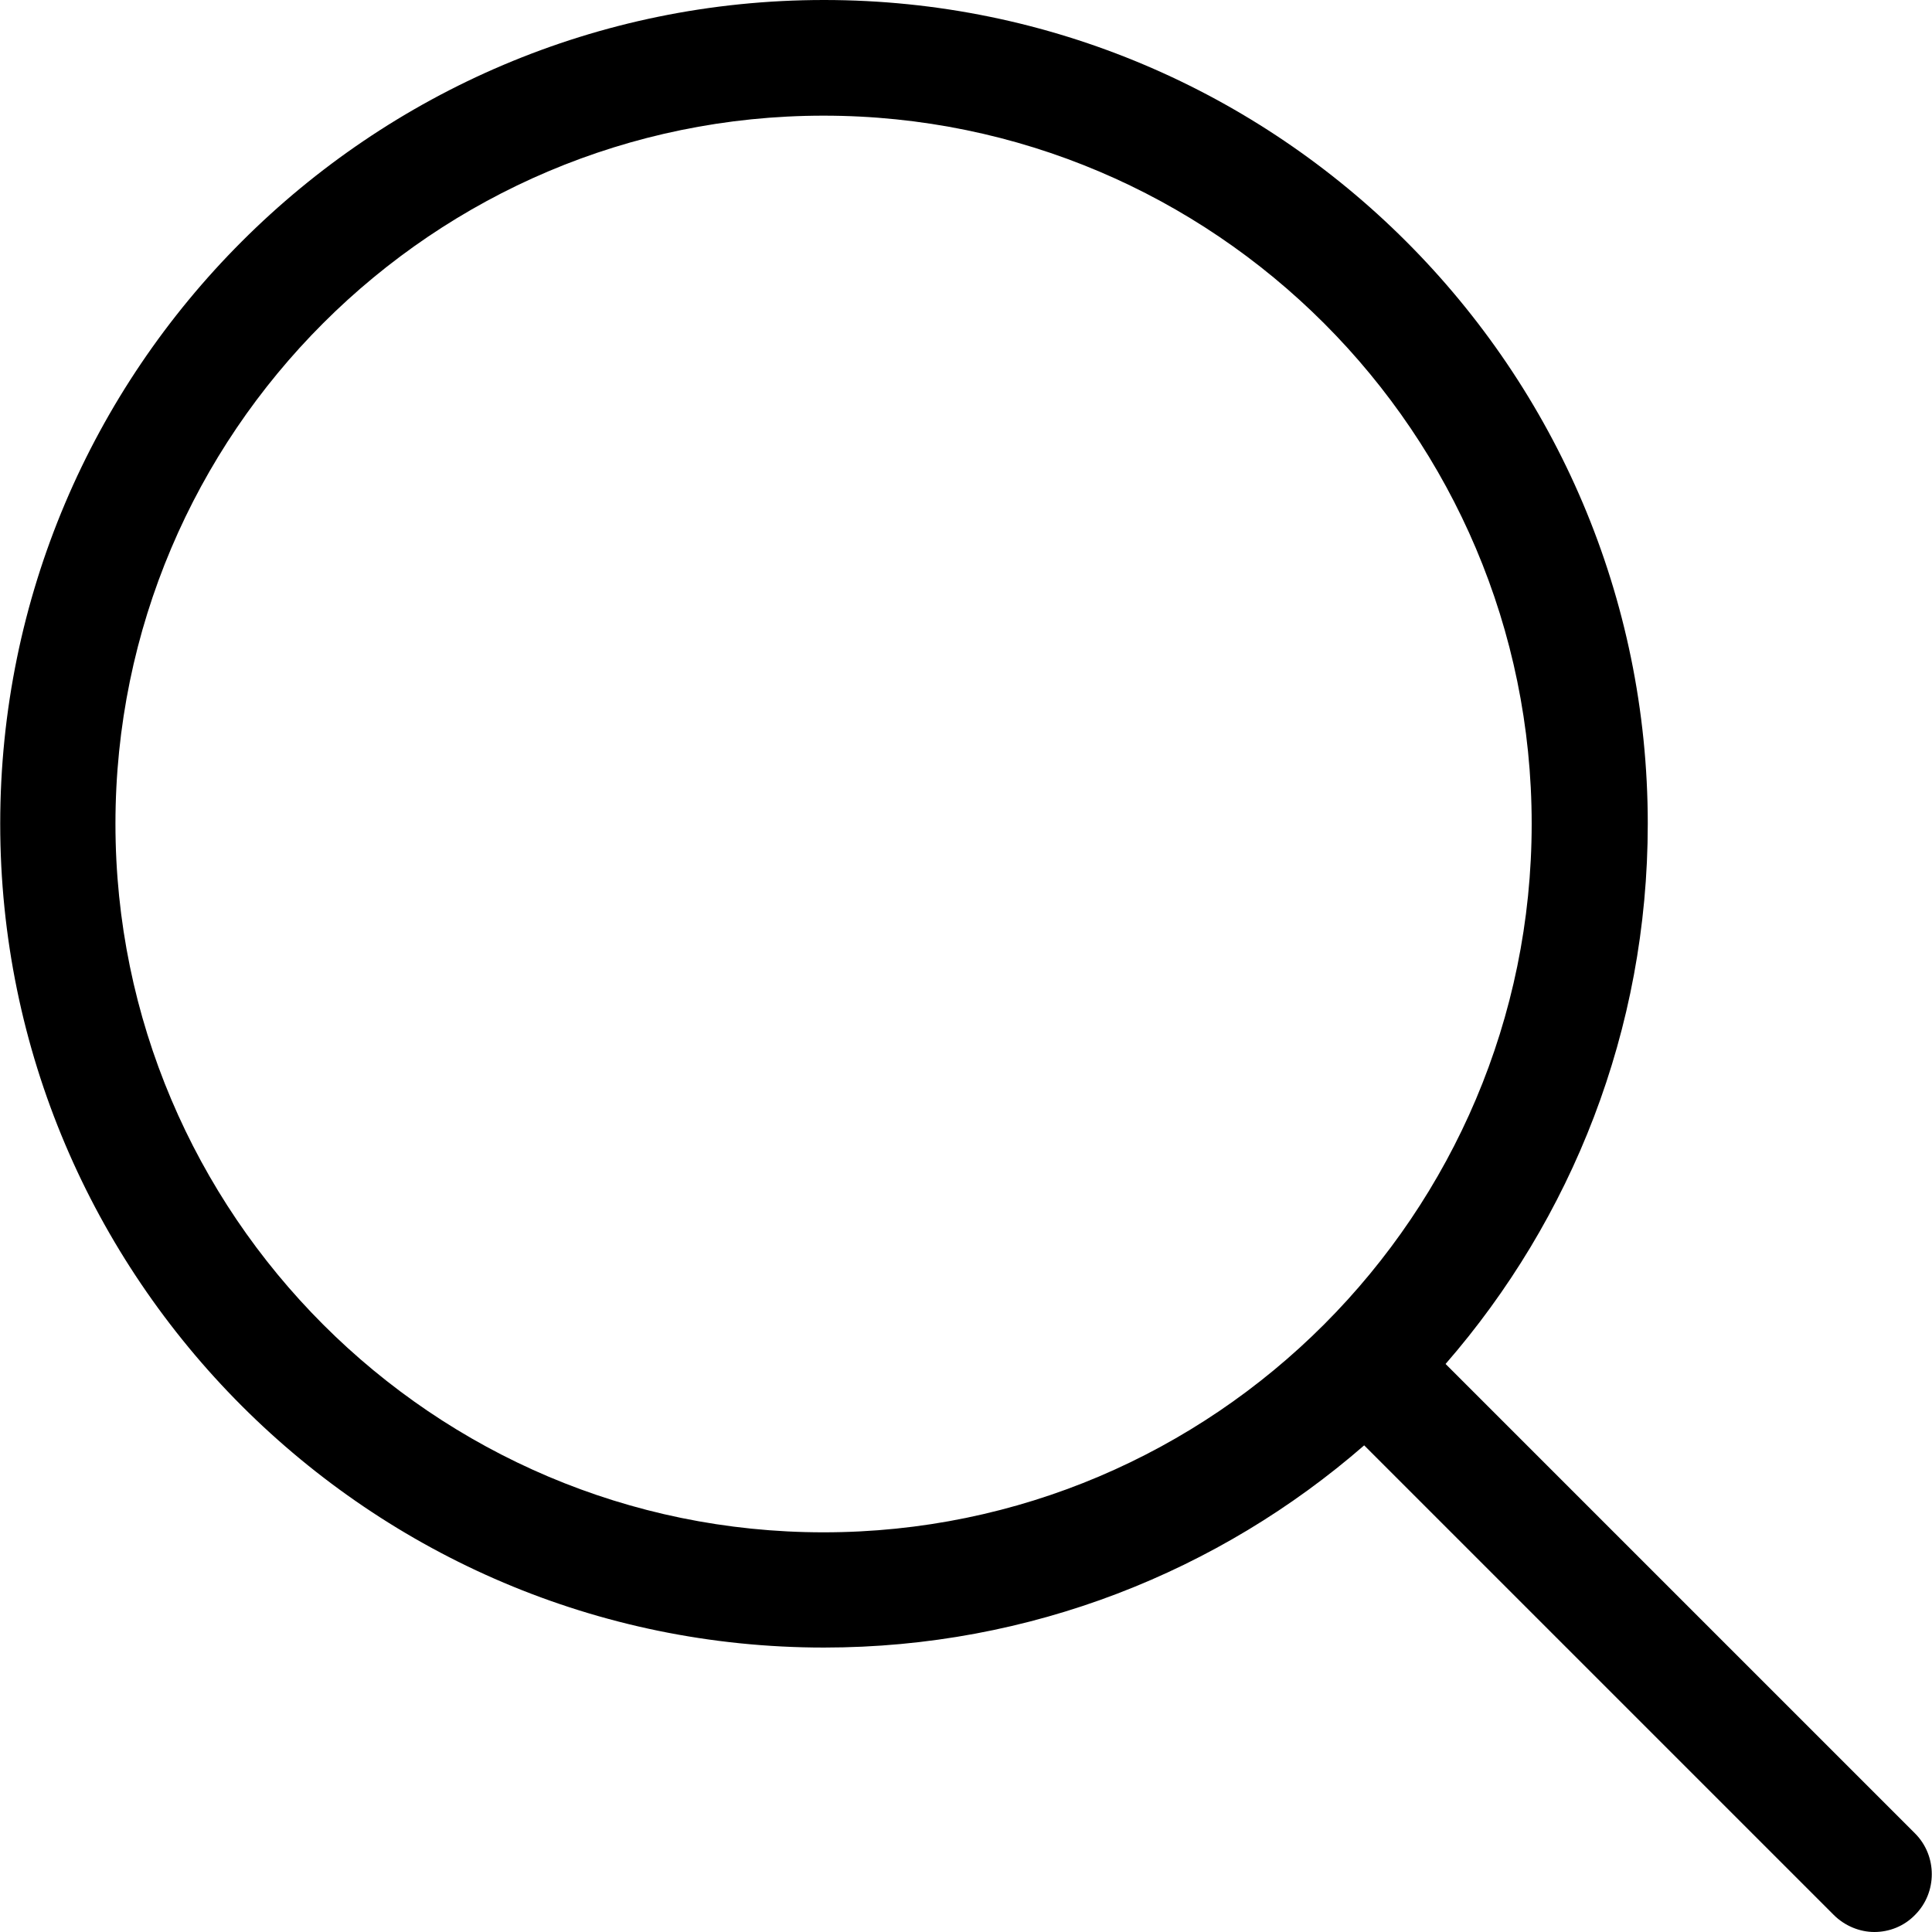
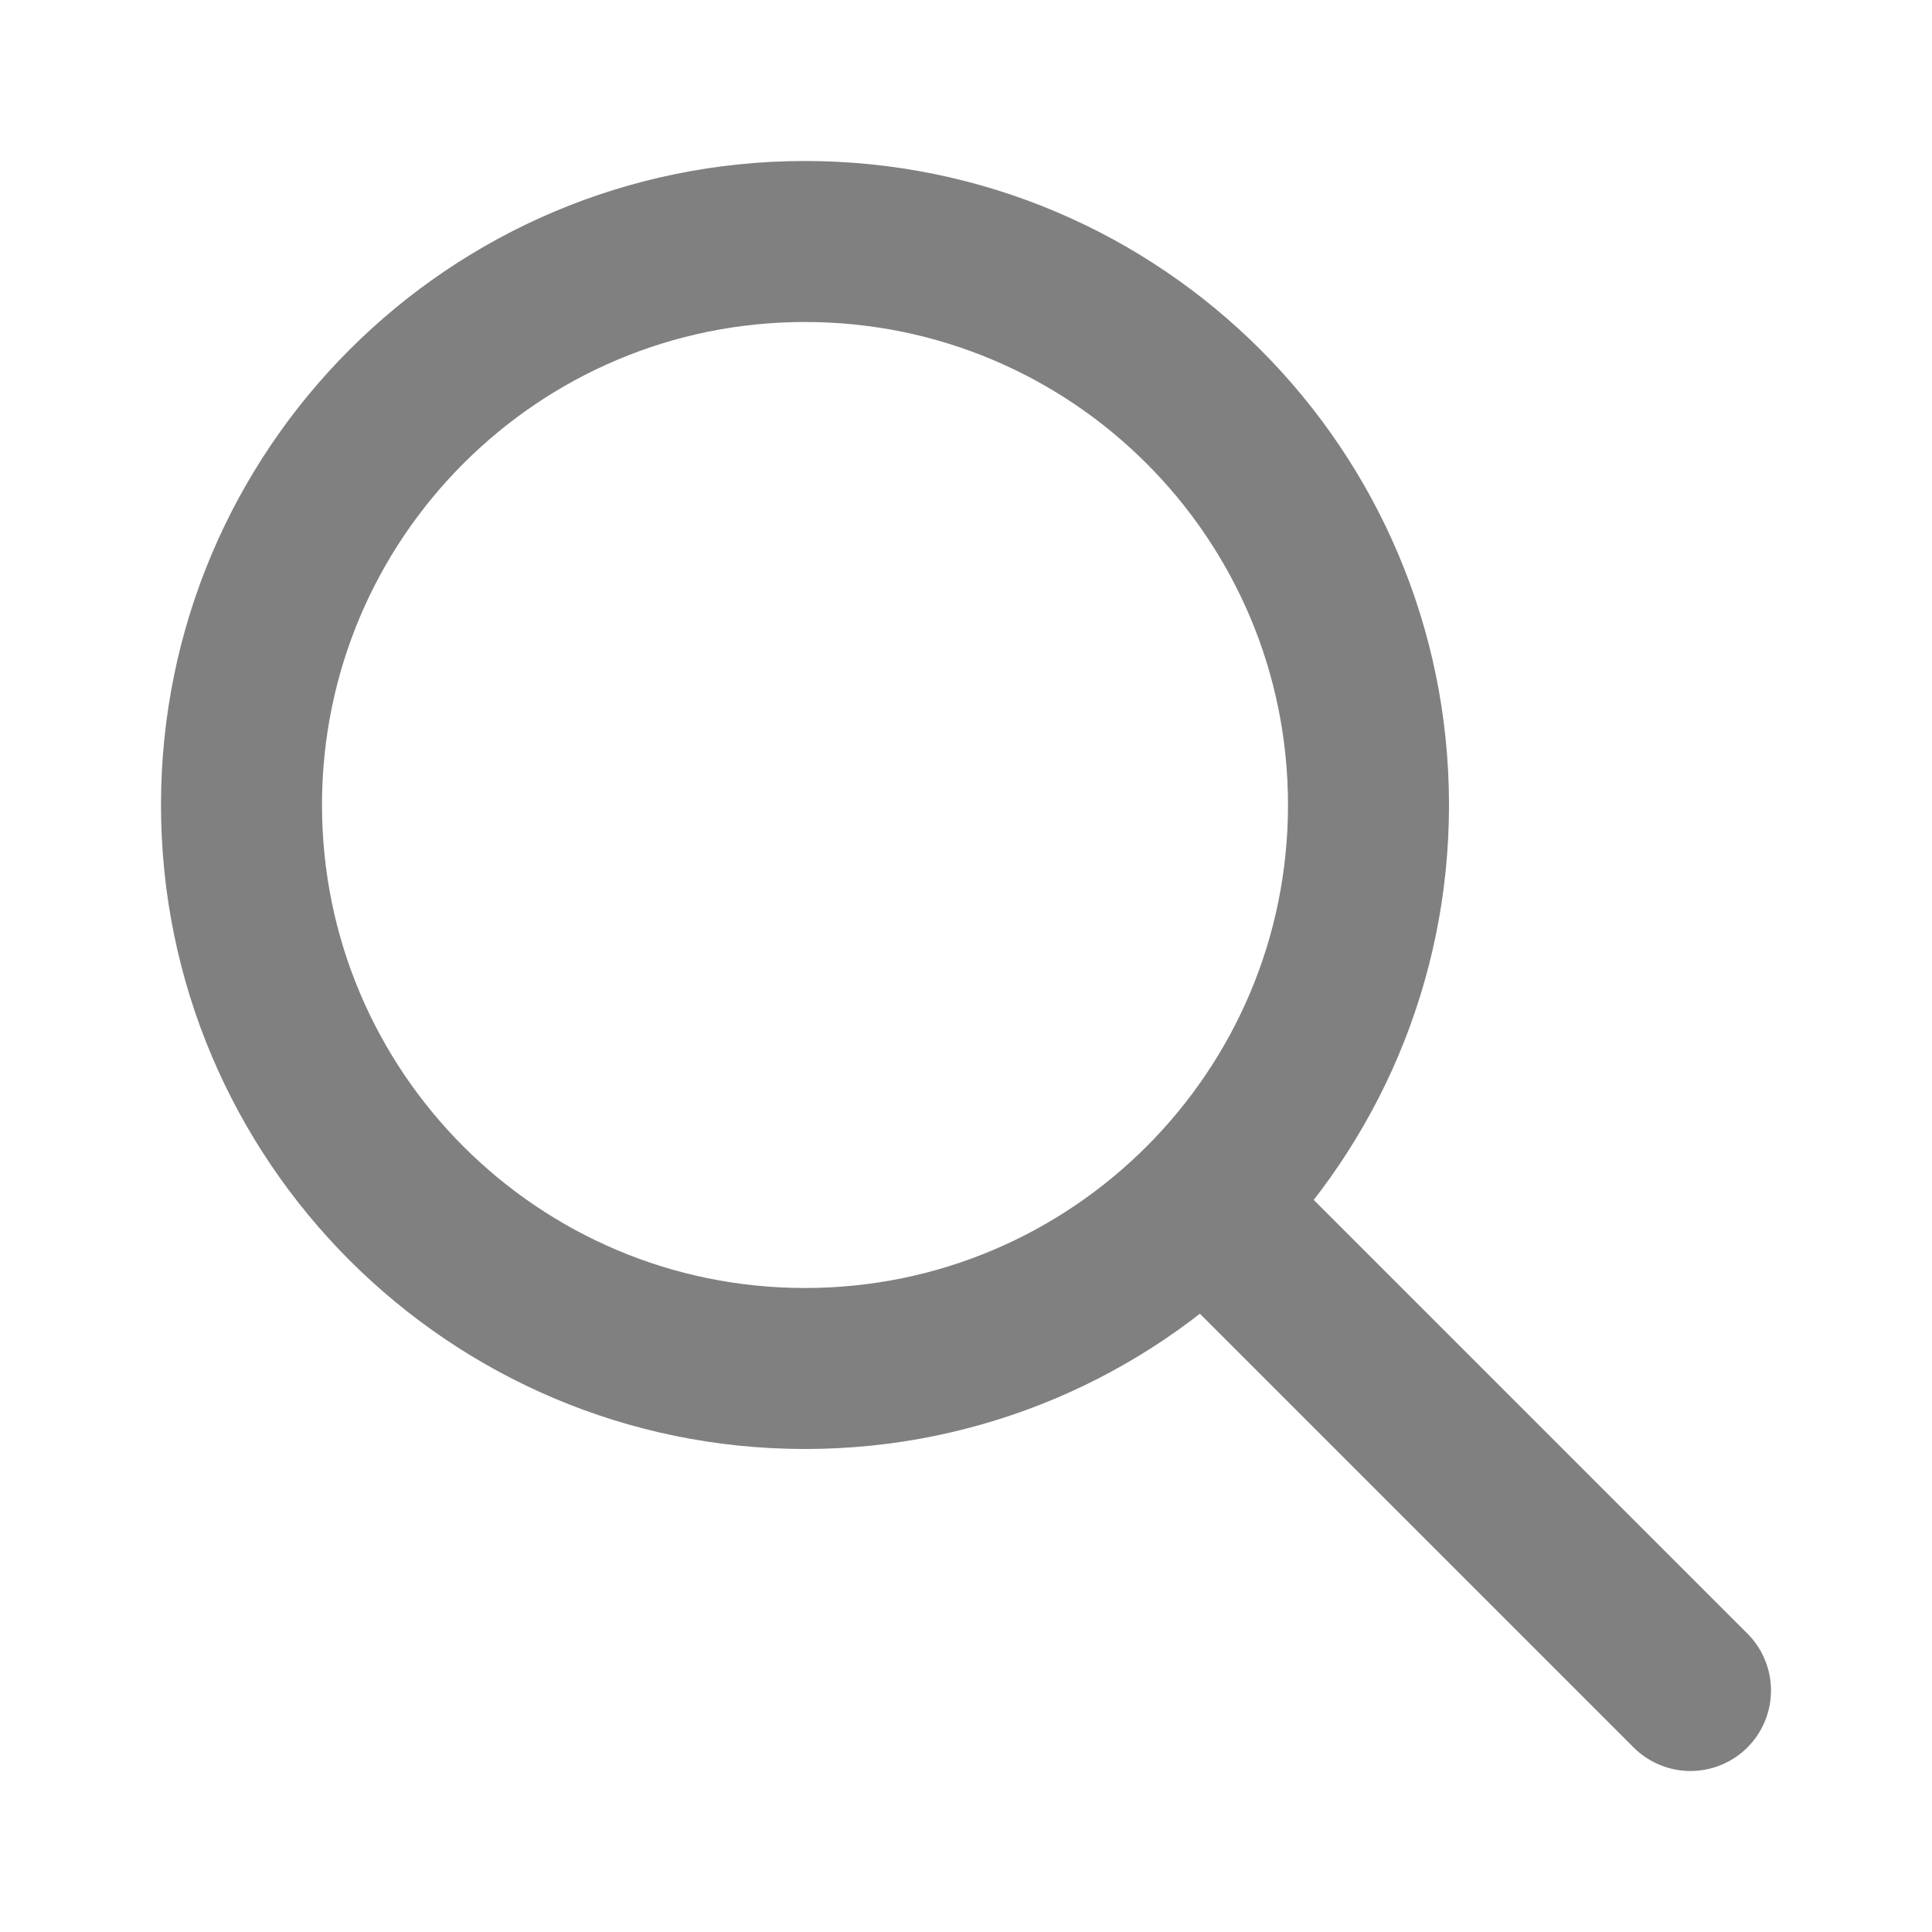
- <svg xmlns="http://www.w3.org/2000/svg" version="1.1" id="Capa_1" x="0px" y="0px" viewBox="0 0 451 451" style="enable-background:new 0 0 451 451;" xml:space="preserve">
-   <g>
-     <path d="M447.05,428l-109.6-109.6c29.4-33.8,47.2-77.9,47.2-126.1C384.65,86.2,298.35,0,192.35,0C86.25,0,0.05,86.3,0.05,192.3   s86.3,192.3,192.3,192.3c48.2,0,92.3-17.8,126.1-47.2L428.05,447c2.6,2.6,6.1,4,9.5,4s6.9-1.3,9.5-4   C452.25,441.8,452.25,433.2,447.05,428z M26.95,192.3c0-91.2,74.2-165.3,165.3-165.3c91.2,0,165.3,74.2,165.3,165.3   s-74.1,165.4-165.3,165.4C101.15,357.7,26.95,283.5,26.95,192.3z" />
-   </g>
-   <g>
- </g>
-   <g>
- </g>
-   <g>
- </g>
-   <g>
- </g>
-   <g>
- </g>
-   <g>
- </g>
-   <g>
- </g>
-   <g>
- </g>
-   <g>
- </g>
-   <g>
- </g>
-   <g>
- </g>
-   <g>
- </g>
-   <g>
- </g>
-   <g>
- </g>
-   <g>
- </g>
+ <svg xmlns="http://www.w3.org/2000/svg" class="w-6 h-6" fill="none" stroke="grey" viewBox="0 0 24 24">
+   <path stroke-linecap="round" stroke-linejoin="round" stroke-width="2" d="M21 21l-6-6m2-5a7 7 0 11-14 0 7 7 0 0114 0z" />
</svg>
